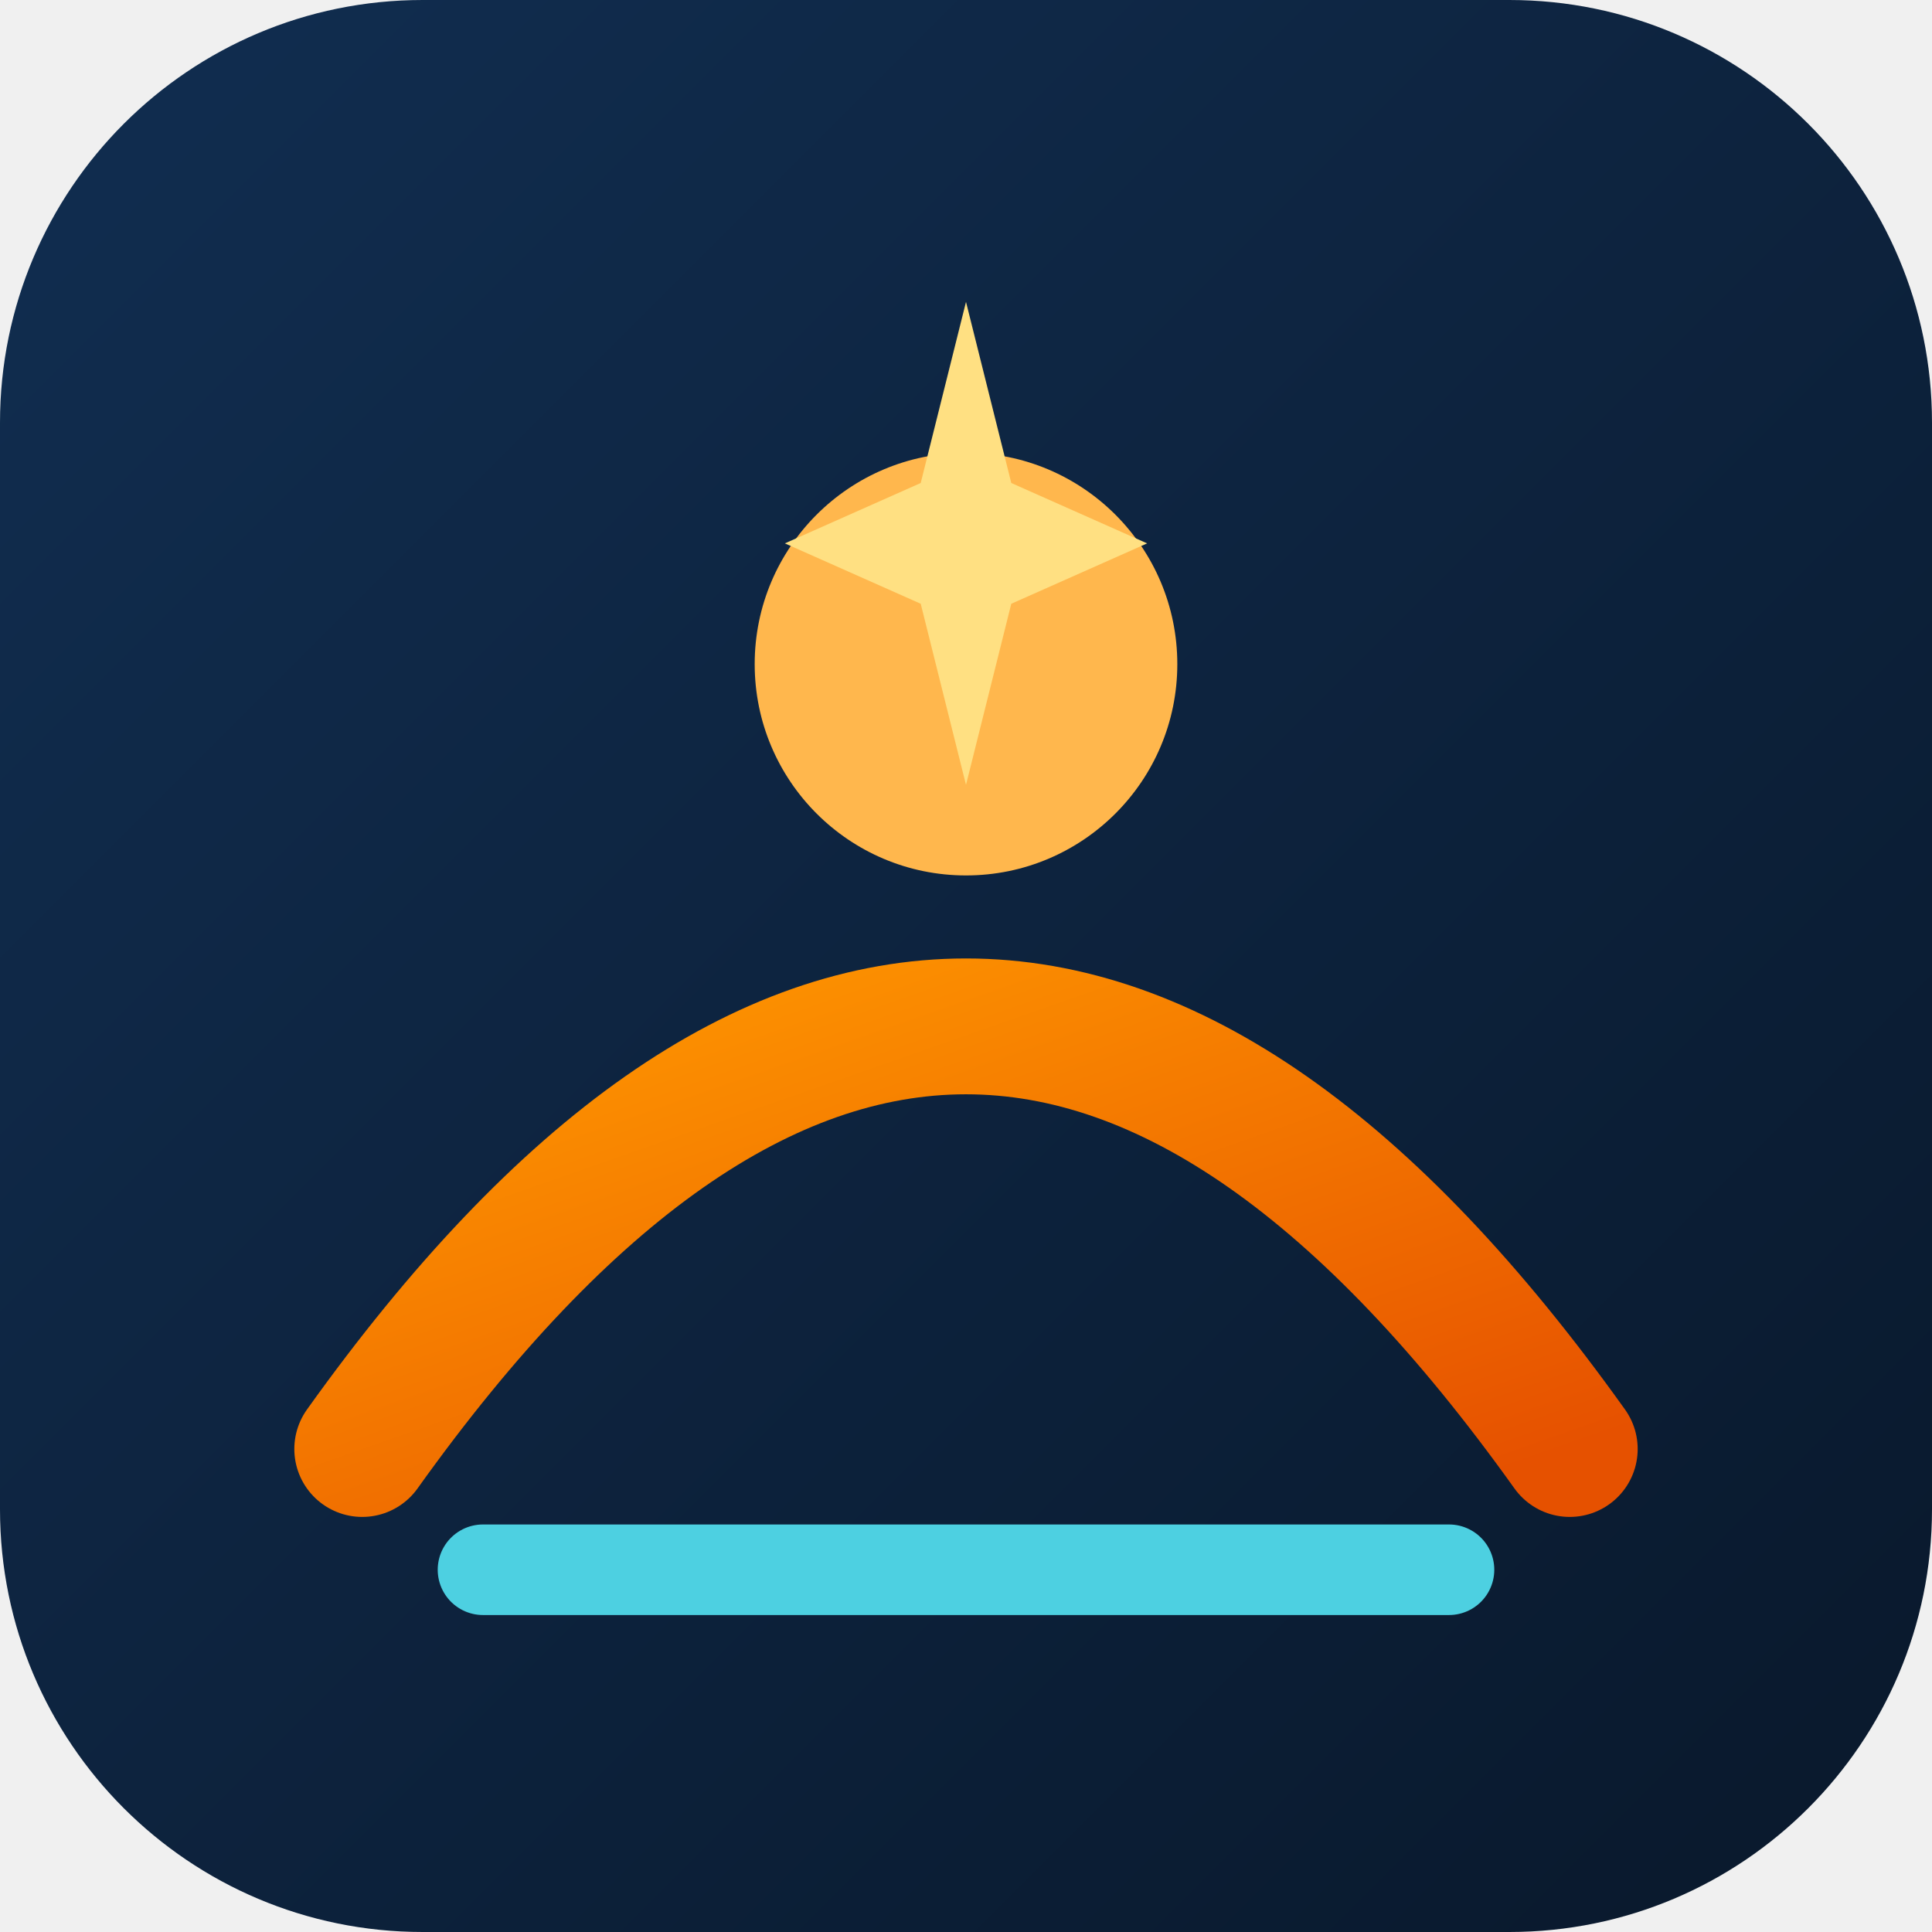
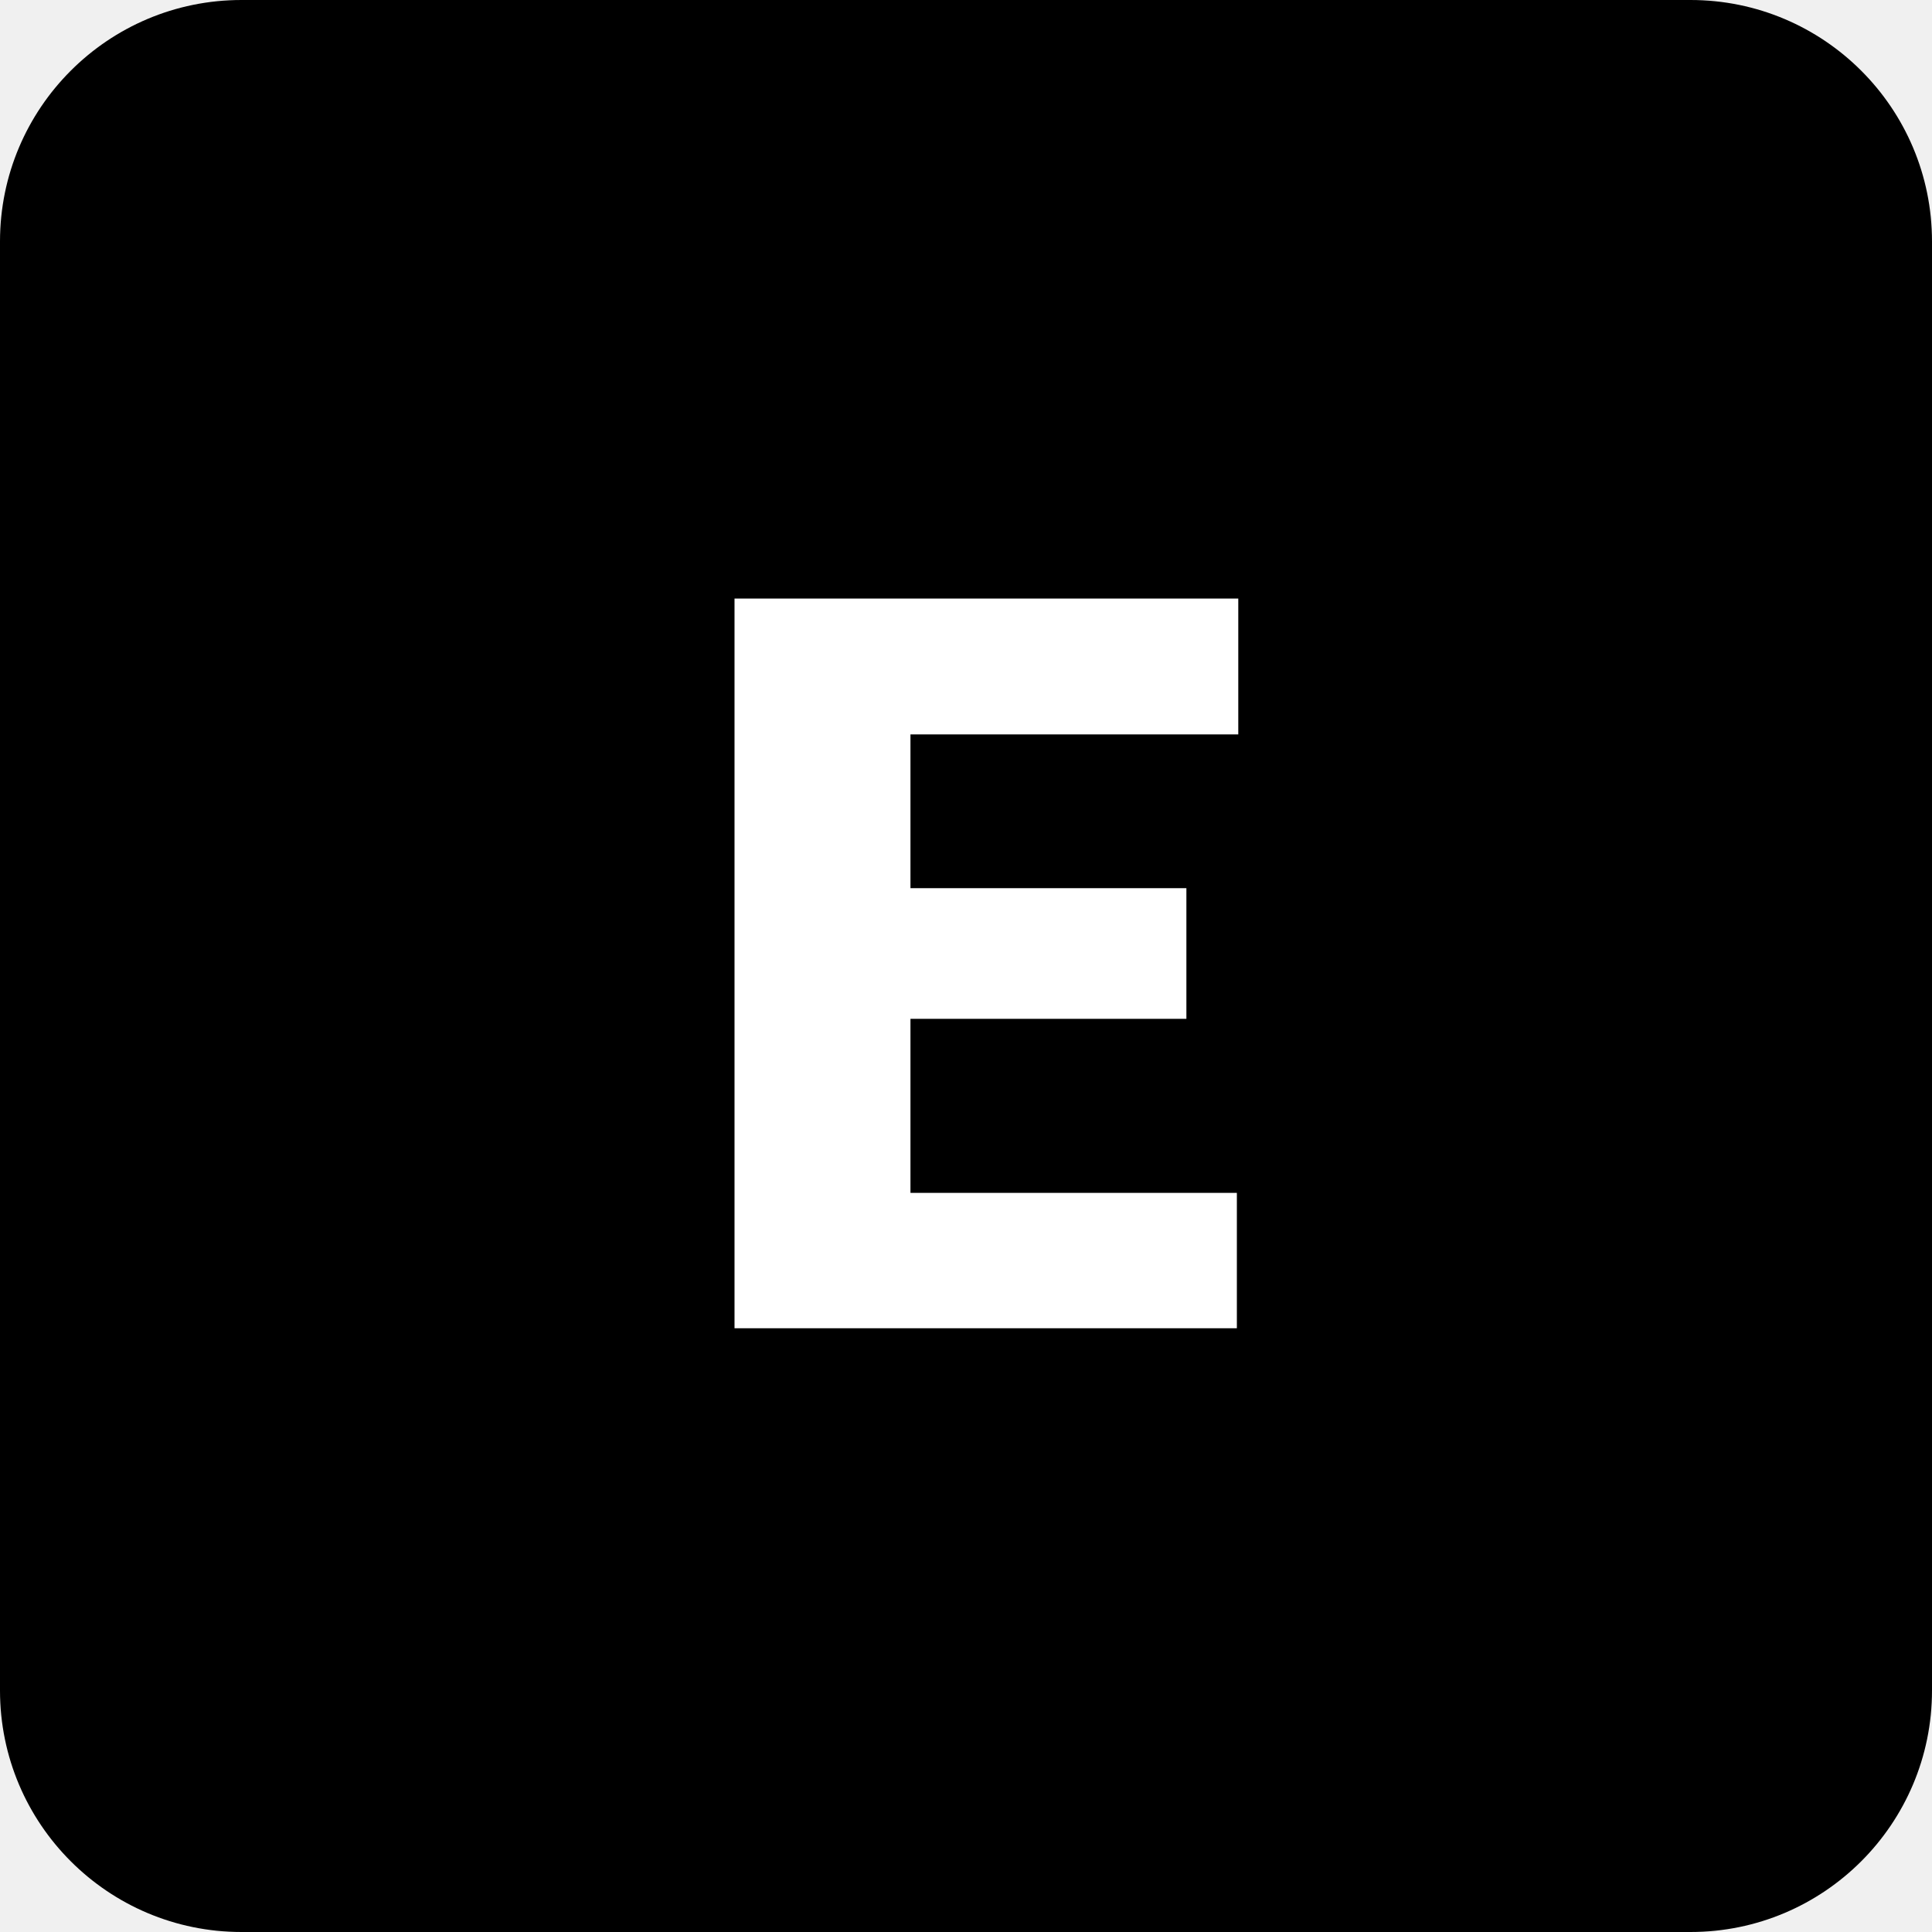
<svg xmlns="http://www.w3.org/2000/svg" viewBox="0 0 64 64" width="64" height="64">
-   <defs>
-     <linearGradient id="etashaGrad" x1="0%" y1="0%" x2="100%" y2="100%">
-       <stop offset="0%" stop-color="#FF9800" />
-       <stop offset="100%" stop-color="#E65100" />
-     </linearGradient>
-     <linearGradient id="navyGrad" x1="0%" y1="0%" x2="100%" y2="100%">
-       <stop offset="0%" stop-color="#112E51" />
-       <stop offset="100%" stop-color="#09182B" />
-     </linearGradient>
-   </defs>
-   <rect width="64" height="64" rx="14" fill="url(#navyGrad)" />
-   <path d="M 12 48 Q 32 20 52 48" fill="none" stroke="url(#etashaGrad)" stroke-width="4.5" stroke-linecap="round" />
-   <circle cx="32" cy="22" r="7" fill="#FFB74D" />
-   <path d="M 32 10 L 33.5 16 L 38 18 L 33.5 20 L 32 26 L 30.5 20 L 26 18 L 30.5 16 Z" fill="#FFE082" />
-   <line x1="16" y1="52" x2="48" y2="52" stroke="#4DD0E1" stroke-width="3" stroke-linecap="round" />
+   <rect width="64" height="64" rx="8" fill="#000000" />
+   <text x="32" y="44" font-family="-apple-system, BlinkMacSystemFont, 'Segoe UI', Roboto, sans-serif" font-size="34" font-weight="800" fill="#FFFFFF" text-anchor="middle">E</text>
</svg>
